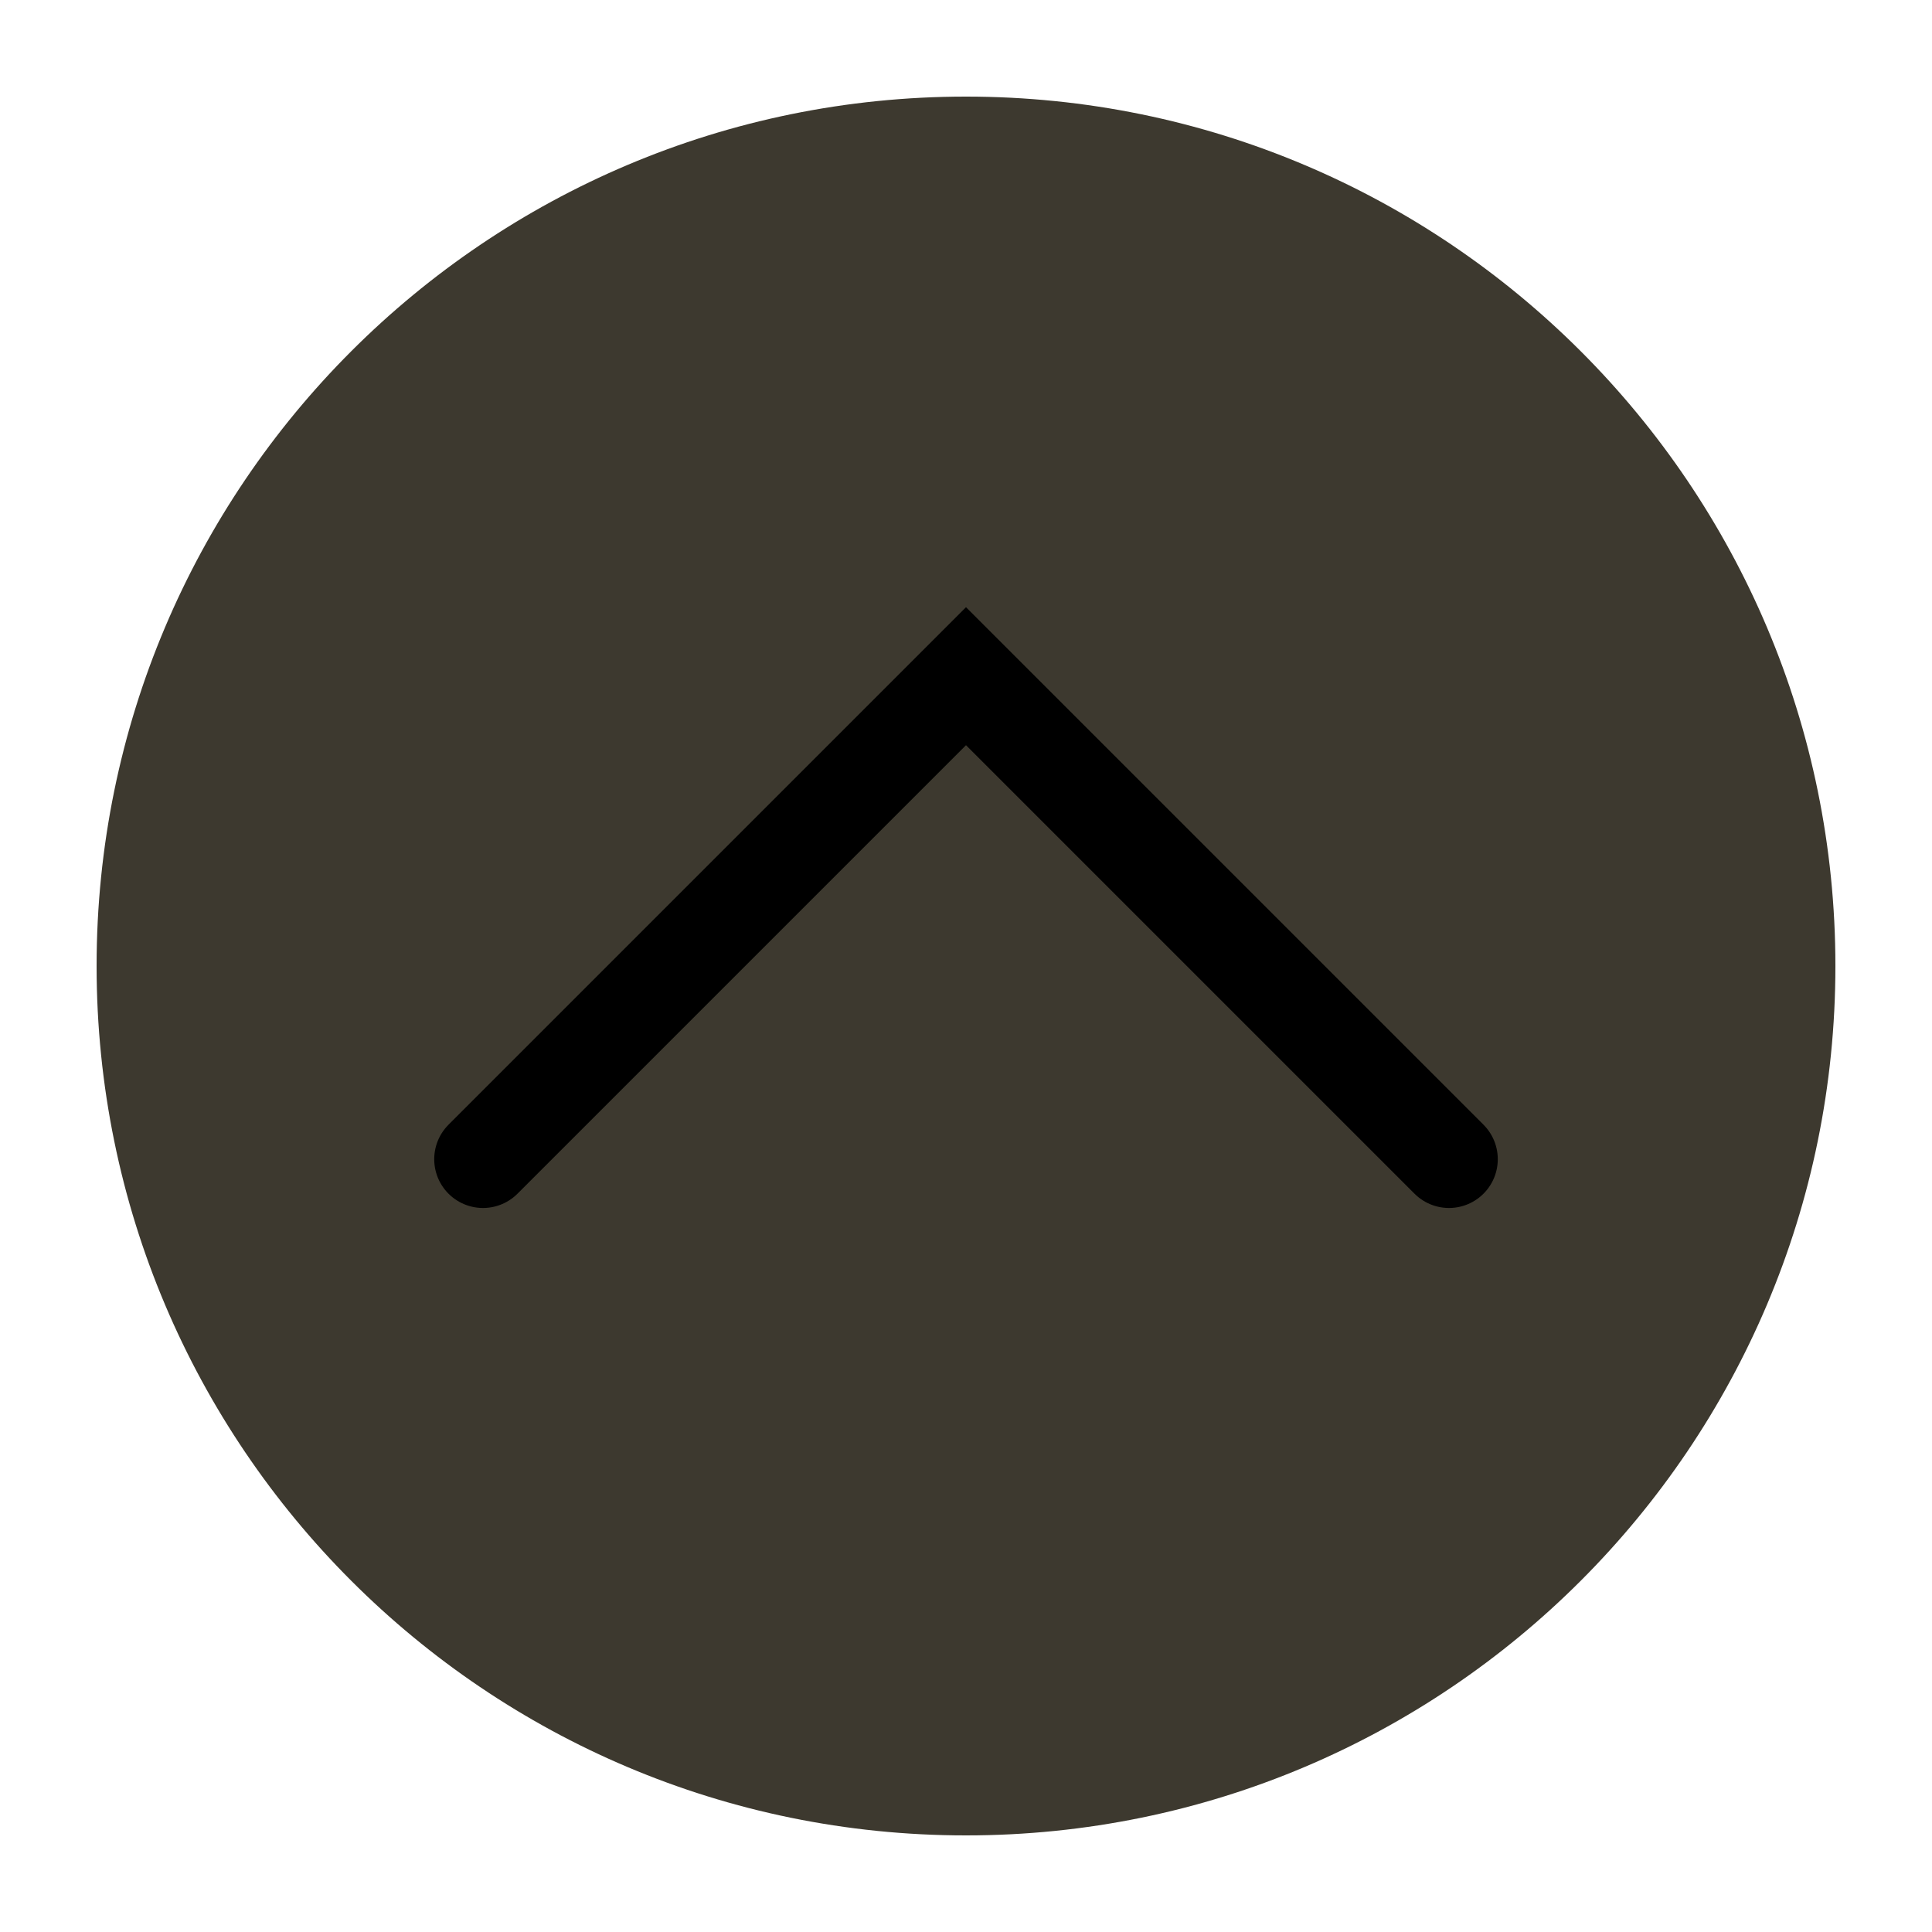
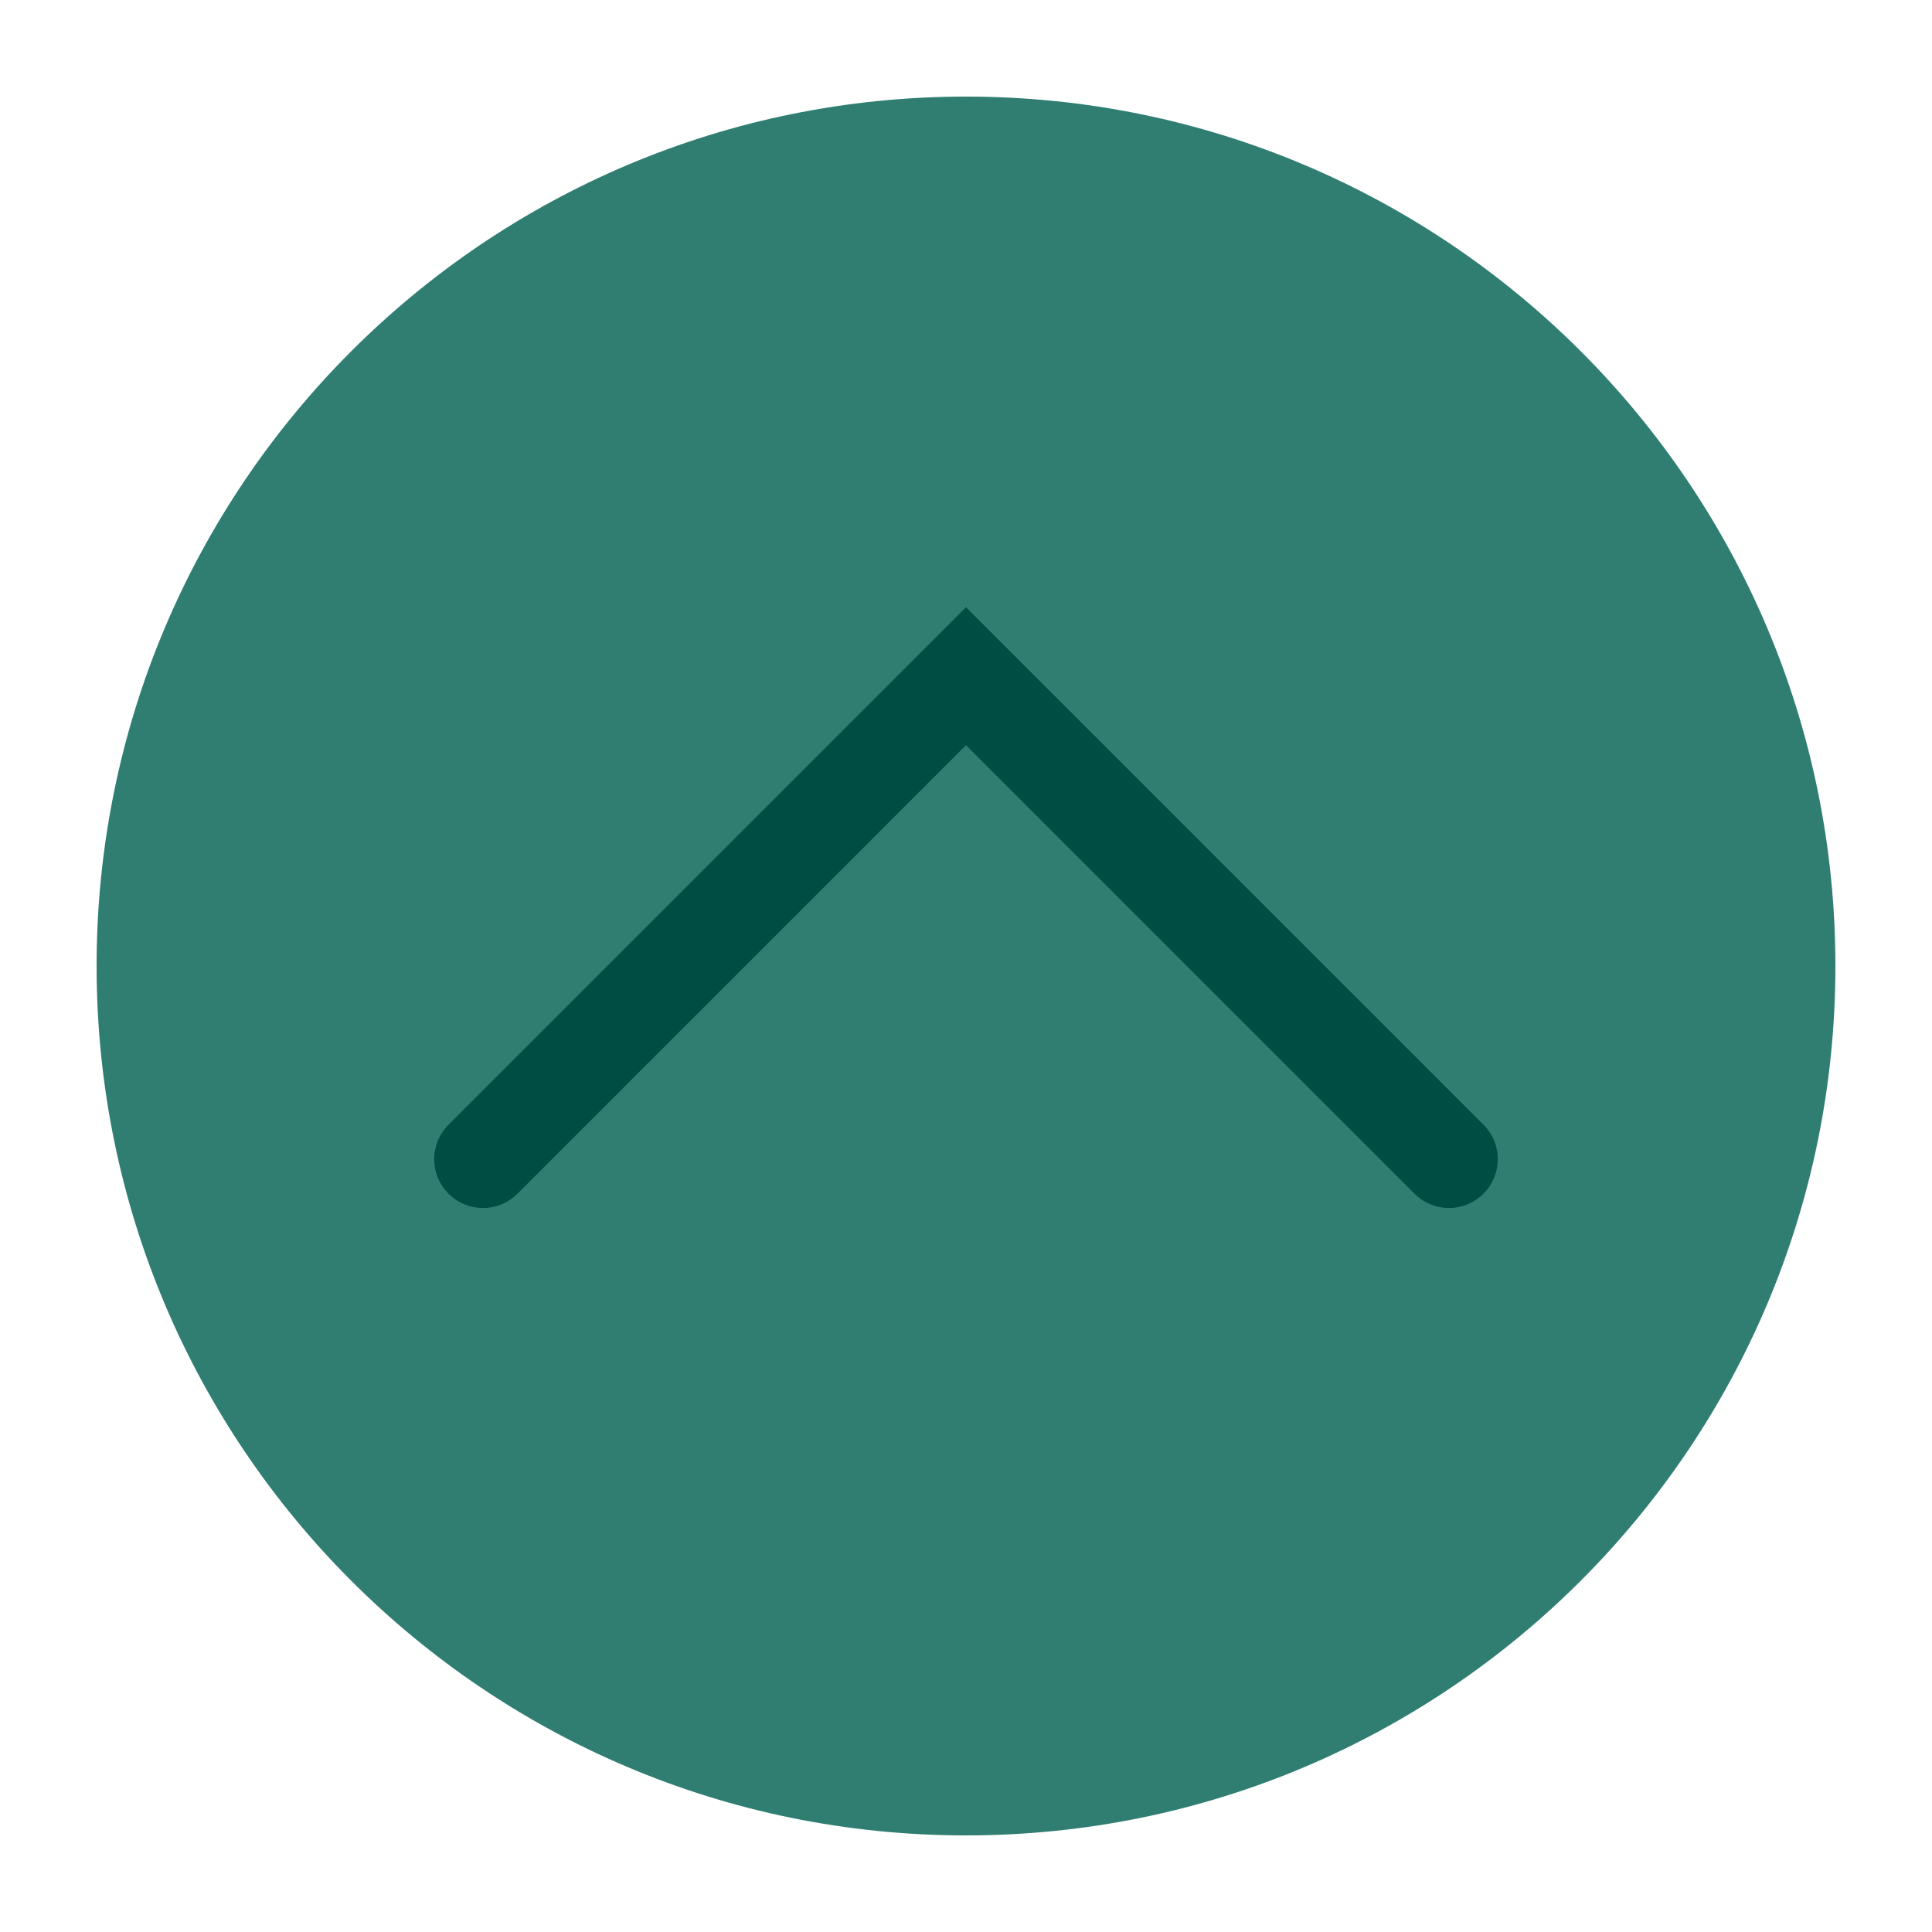
<svg xmlns="http://www.w3.org/2000/svg" viewBox="0 0 50 50" version="1.2" baseProfile="tiny">
  <defs>
</defs>
  <g fill="none" stroke="black" stroke-width="1" fill-rule="evenodd" stroke-linecap="square" stroke-linejoin="bevel">
-     <g fill="#3d392f" fill-opacity="1" stroke="none" transform="matrix(2.5,0,0,2.5,2.5,2.5)" font-family="Iosevka Term Curly" font-size="12" font-weight="500" font-style="normal">
+     <g fill="#2f7e71" fill-opacity="1" stroke="none" transform="matrix(2.5,0,0,2.5,2.5,2.5)" font-family="Iosevka Term Curly" font-size="12" font-weight="500" font-style="normal">
      <circle cx="9" cy="9" r="9" />
    </g>
-     <g fill="none" stroke="#000000" stroke-opacity="1" stroke-width="1.01" stroke-linecap="round" stroke-linejoin="miter" stroke-miterlimit="2" transform="matrix(2.5,0,0,2.5,2.5,2.5)" font-family="Iosevka Term Curly" font-size="12" font-weight="500" font-style="normal">
+     <g fill="none" stroke="#004e43" stroke-opacity="1" stroke-width="1.01" stroke-linecap="round" stroke-linejoin="miter" stroke-miterlimit="2" transform="matrix(2.5,0,0,2.5,2.5,2.5)" font-family="Iosevka Term Curly" font-size="12" font-weight="500" font-style="normal">
      <polyline fill="none" vector-effect="none" points="4,11 9,6 14,11 " />
    </g>
    <g fill="none" stroke="#000000" stroke-opacity="1" stroke-width="1" stroke-linecap="square" stroke-linejoin="bevel" transform="matrix(1,0,0,1,0,0)" font-family="Iosevka Term Curly" font-size="12" font-weight="500" font-style="normal">
</g>
  </g>
</svg>
